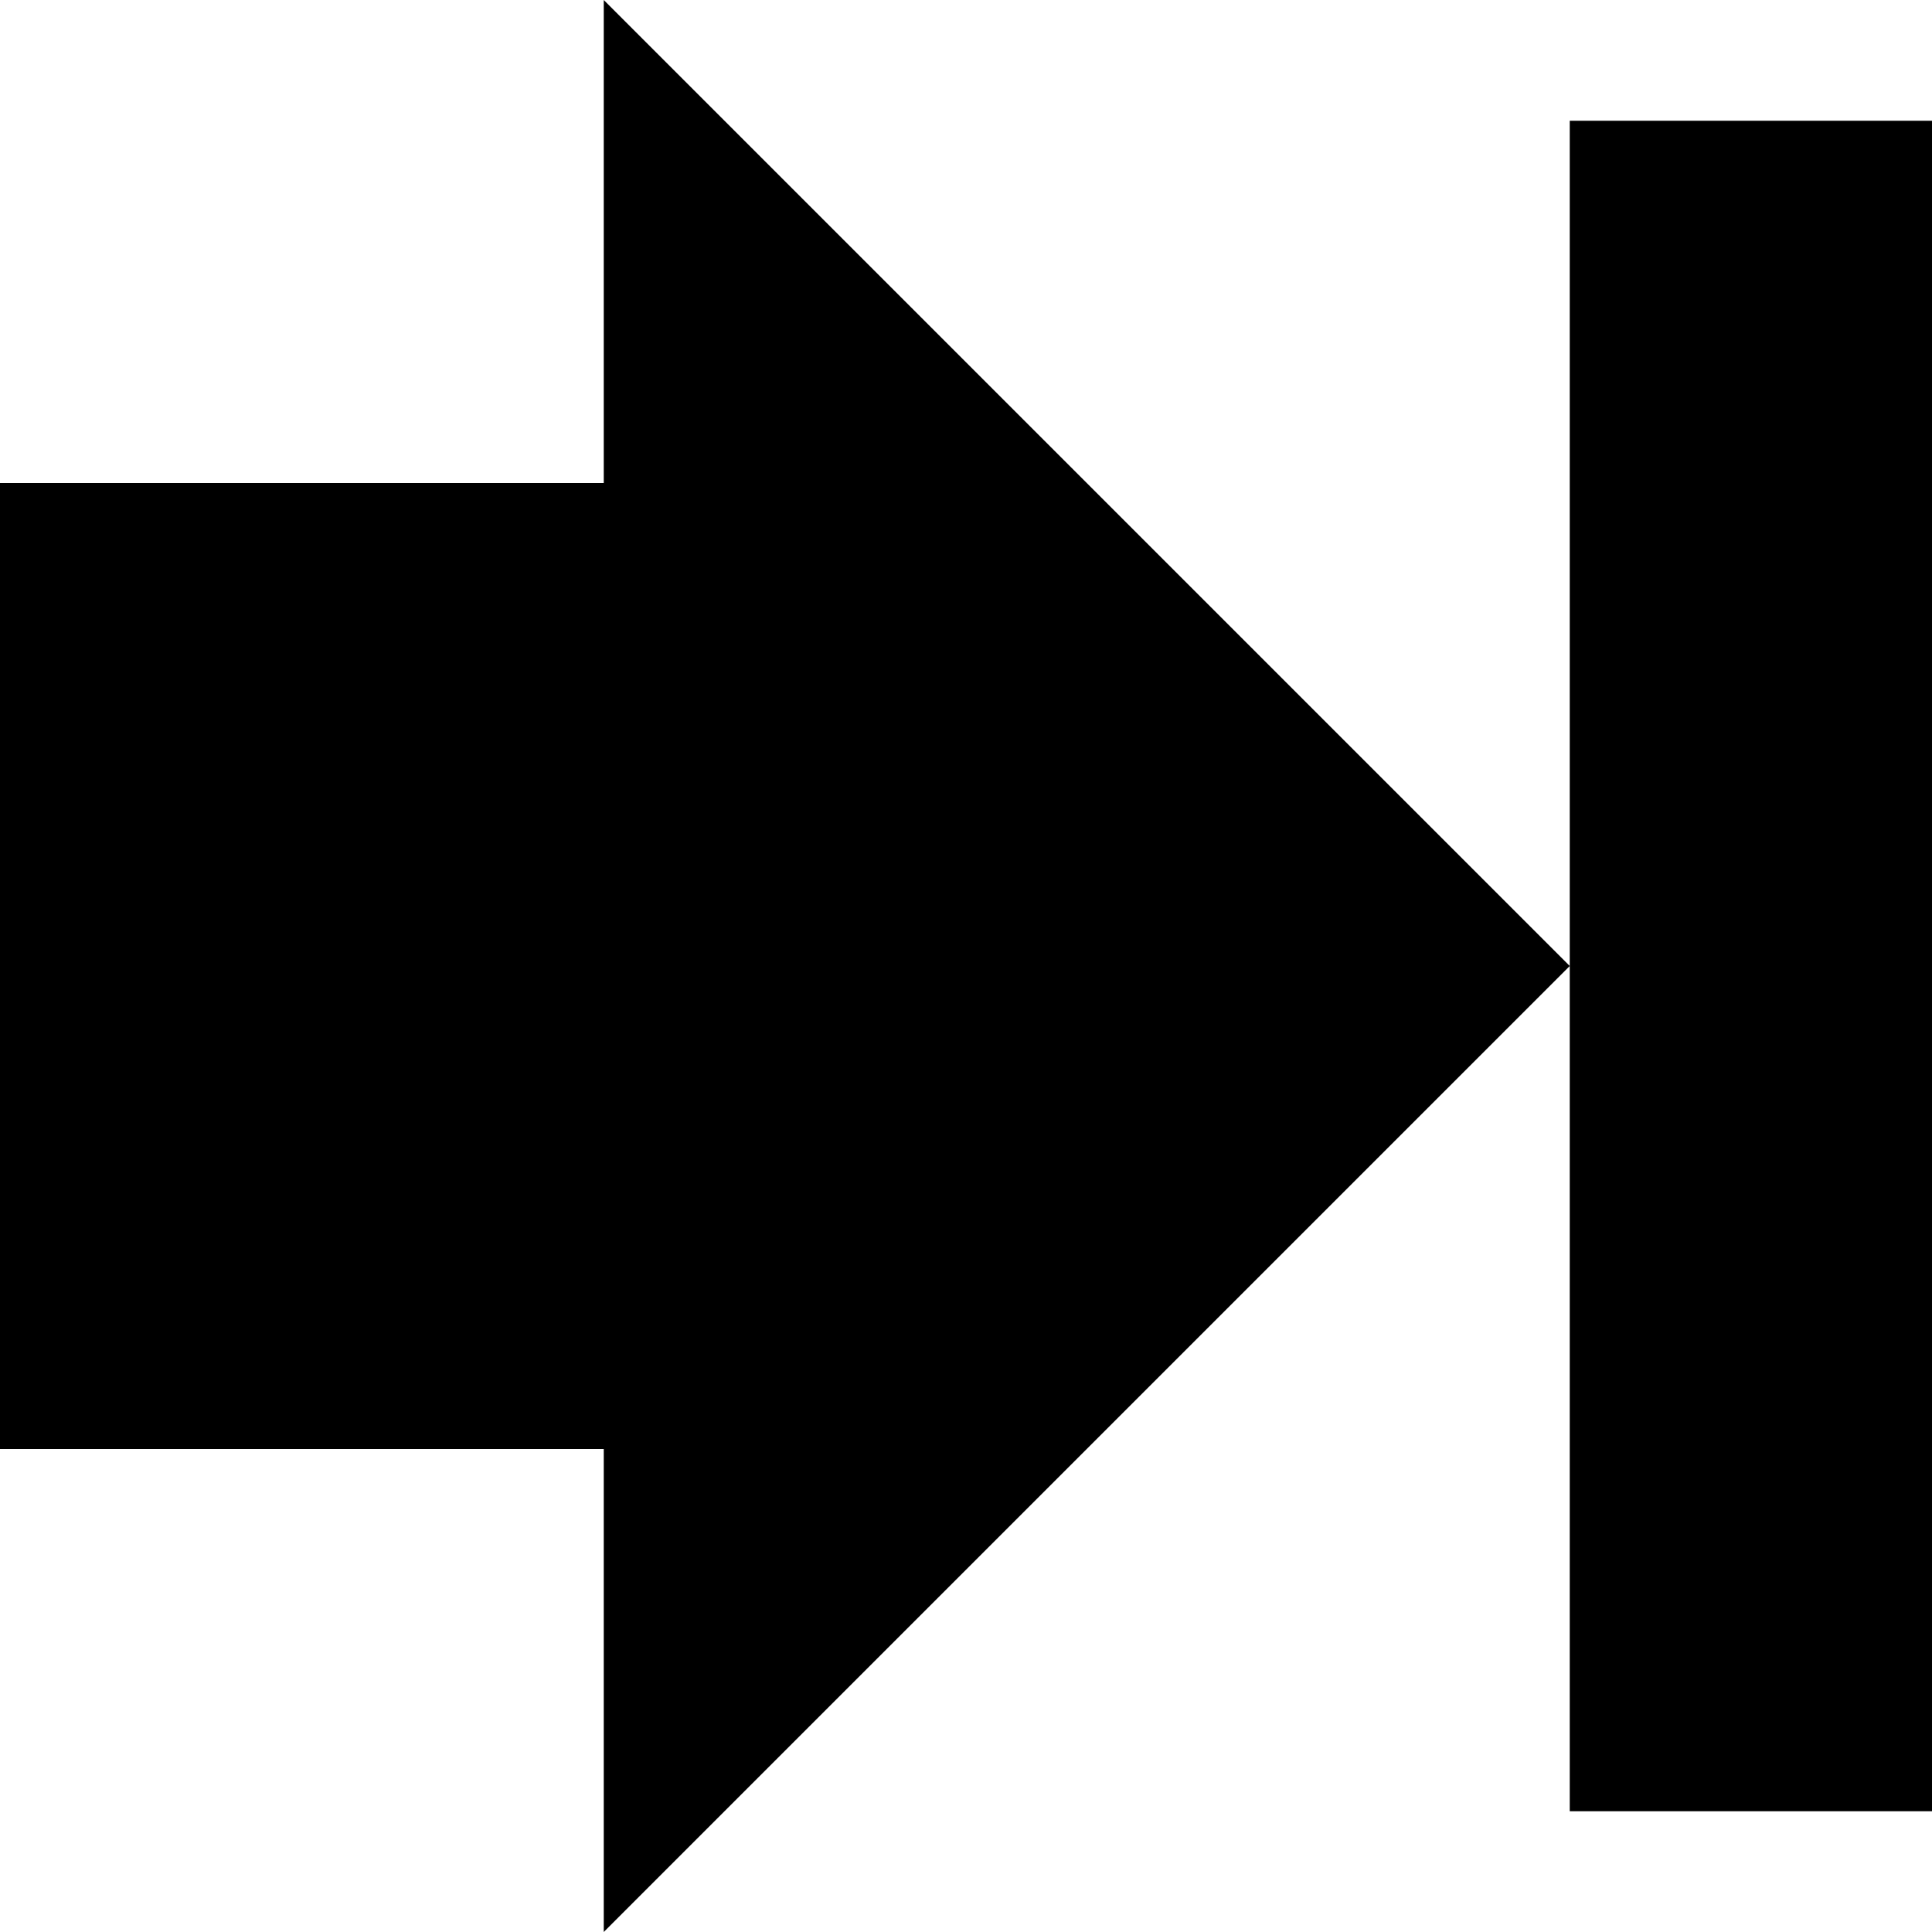
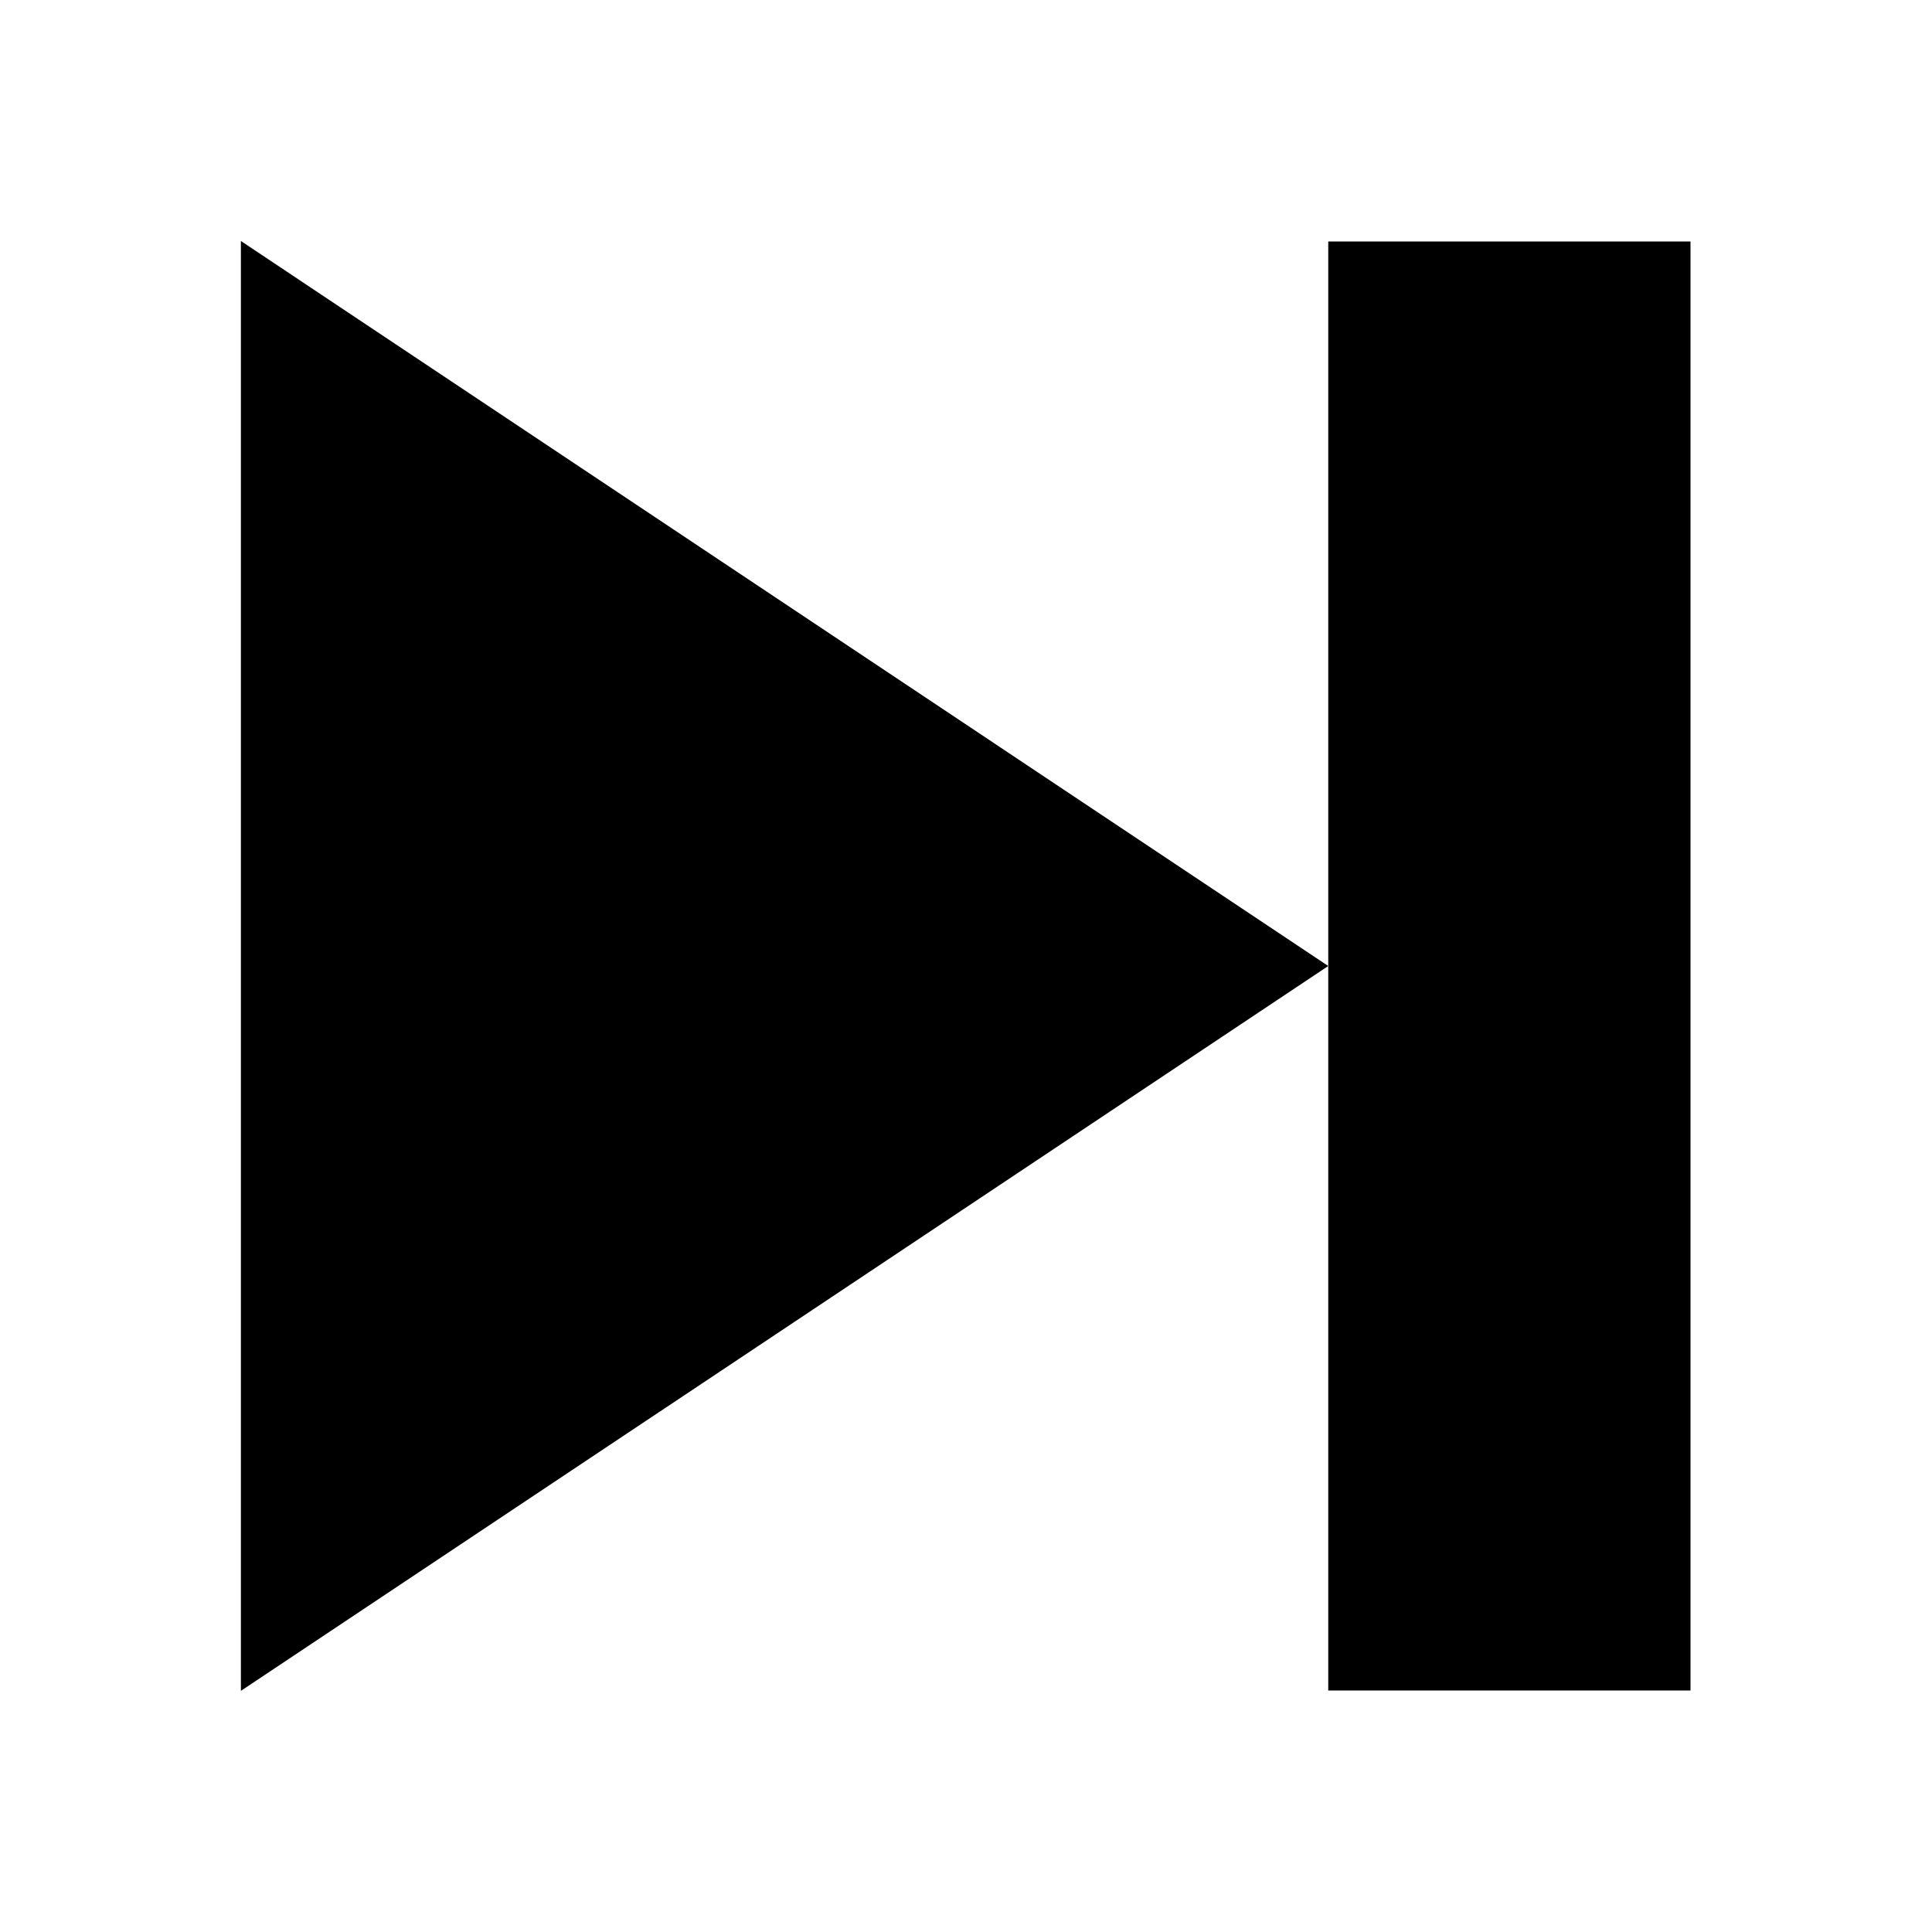
<svg xmlns="http://www.w3.org/2000/svg" width="16" height="16" version="1.1">
-   <path d="m5 16v-4h-5v-8h5v-4l8 8z" stroke-width=".943" />
-   <rect x="13" y="1" width="3" height="14" stroke-width=".961" style="paint-order:fill markers stroke" />
+   <rect transform="scale(-1,1)" x="-14" y="2" width="3" height="12" stroke-width=".961" style="paint-order:fill markers stroke" />
+   <path id="a" d="m1.995 1.996v12.007l9.005-6.003z" stroke-width=".943" />
</svg>
